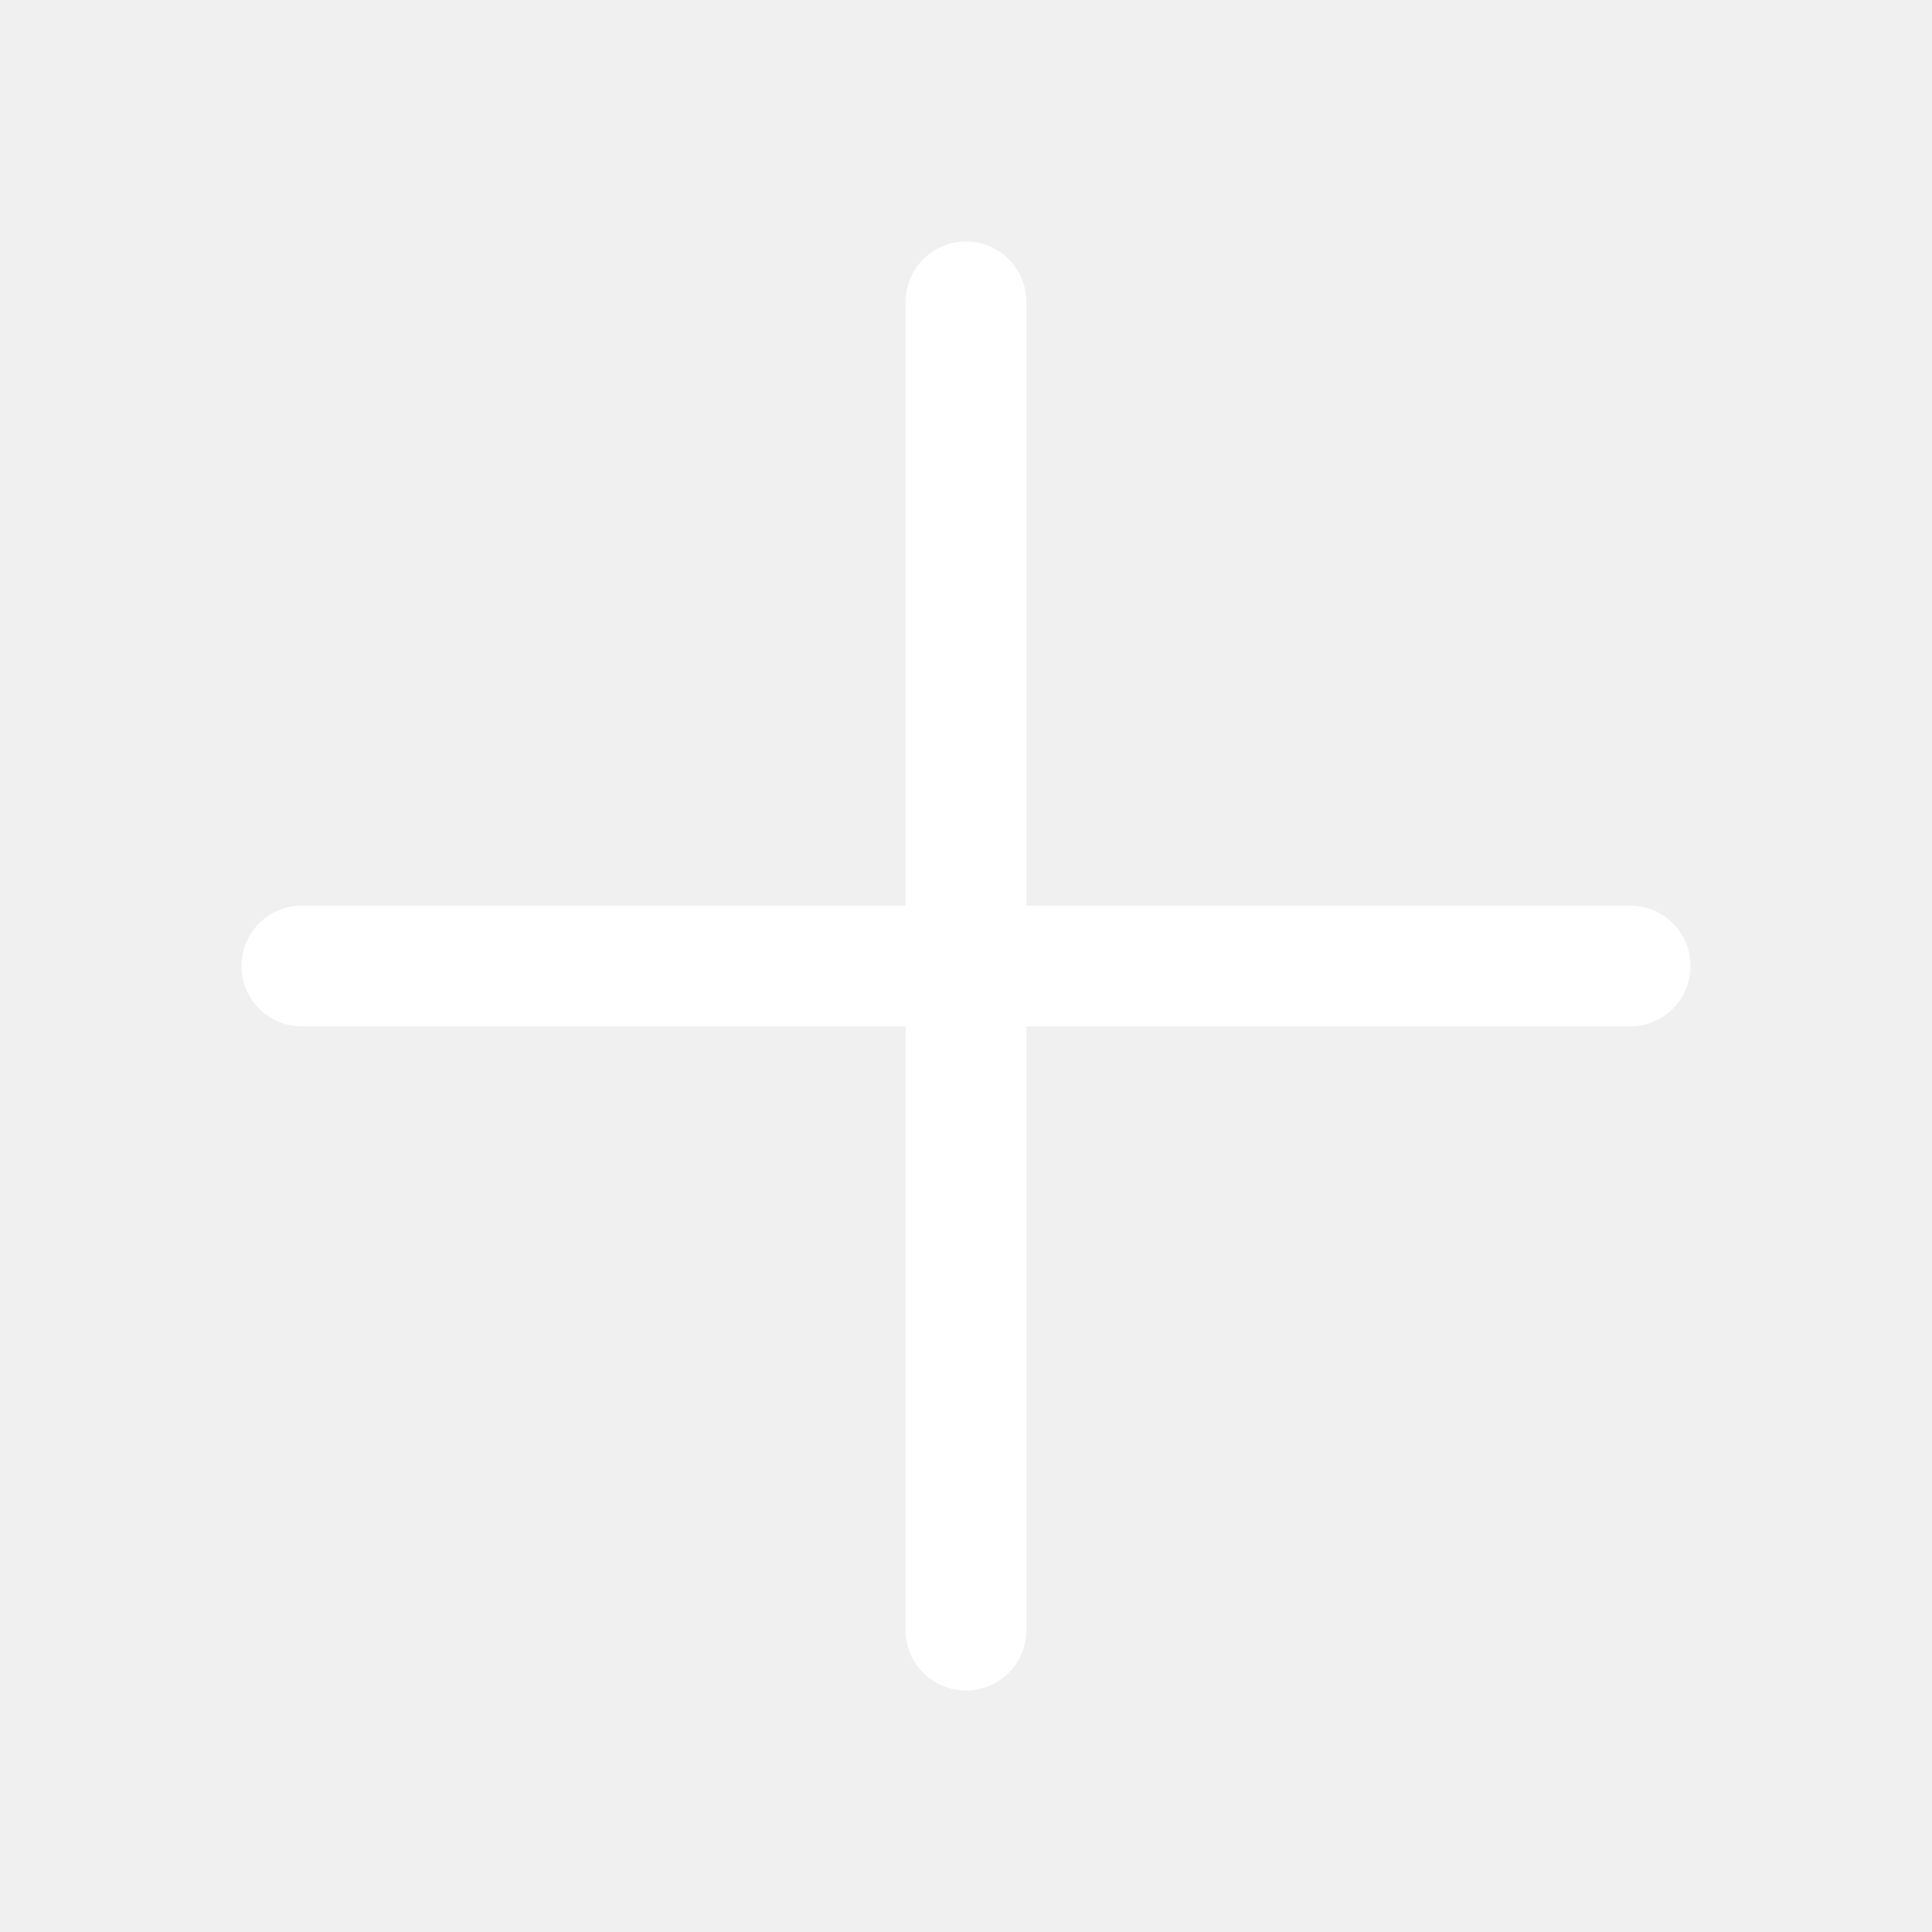
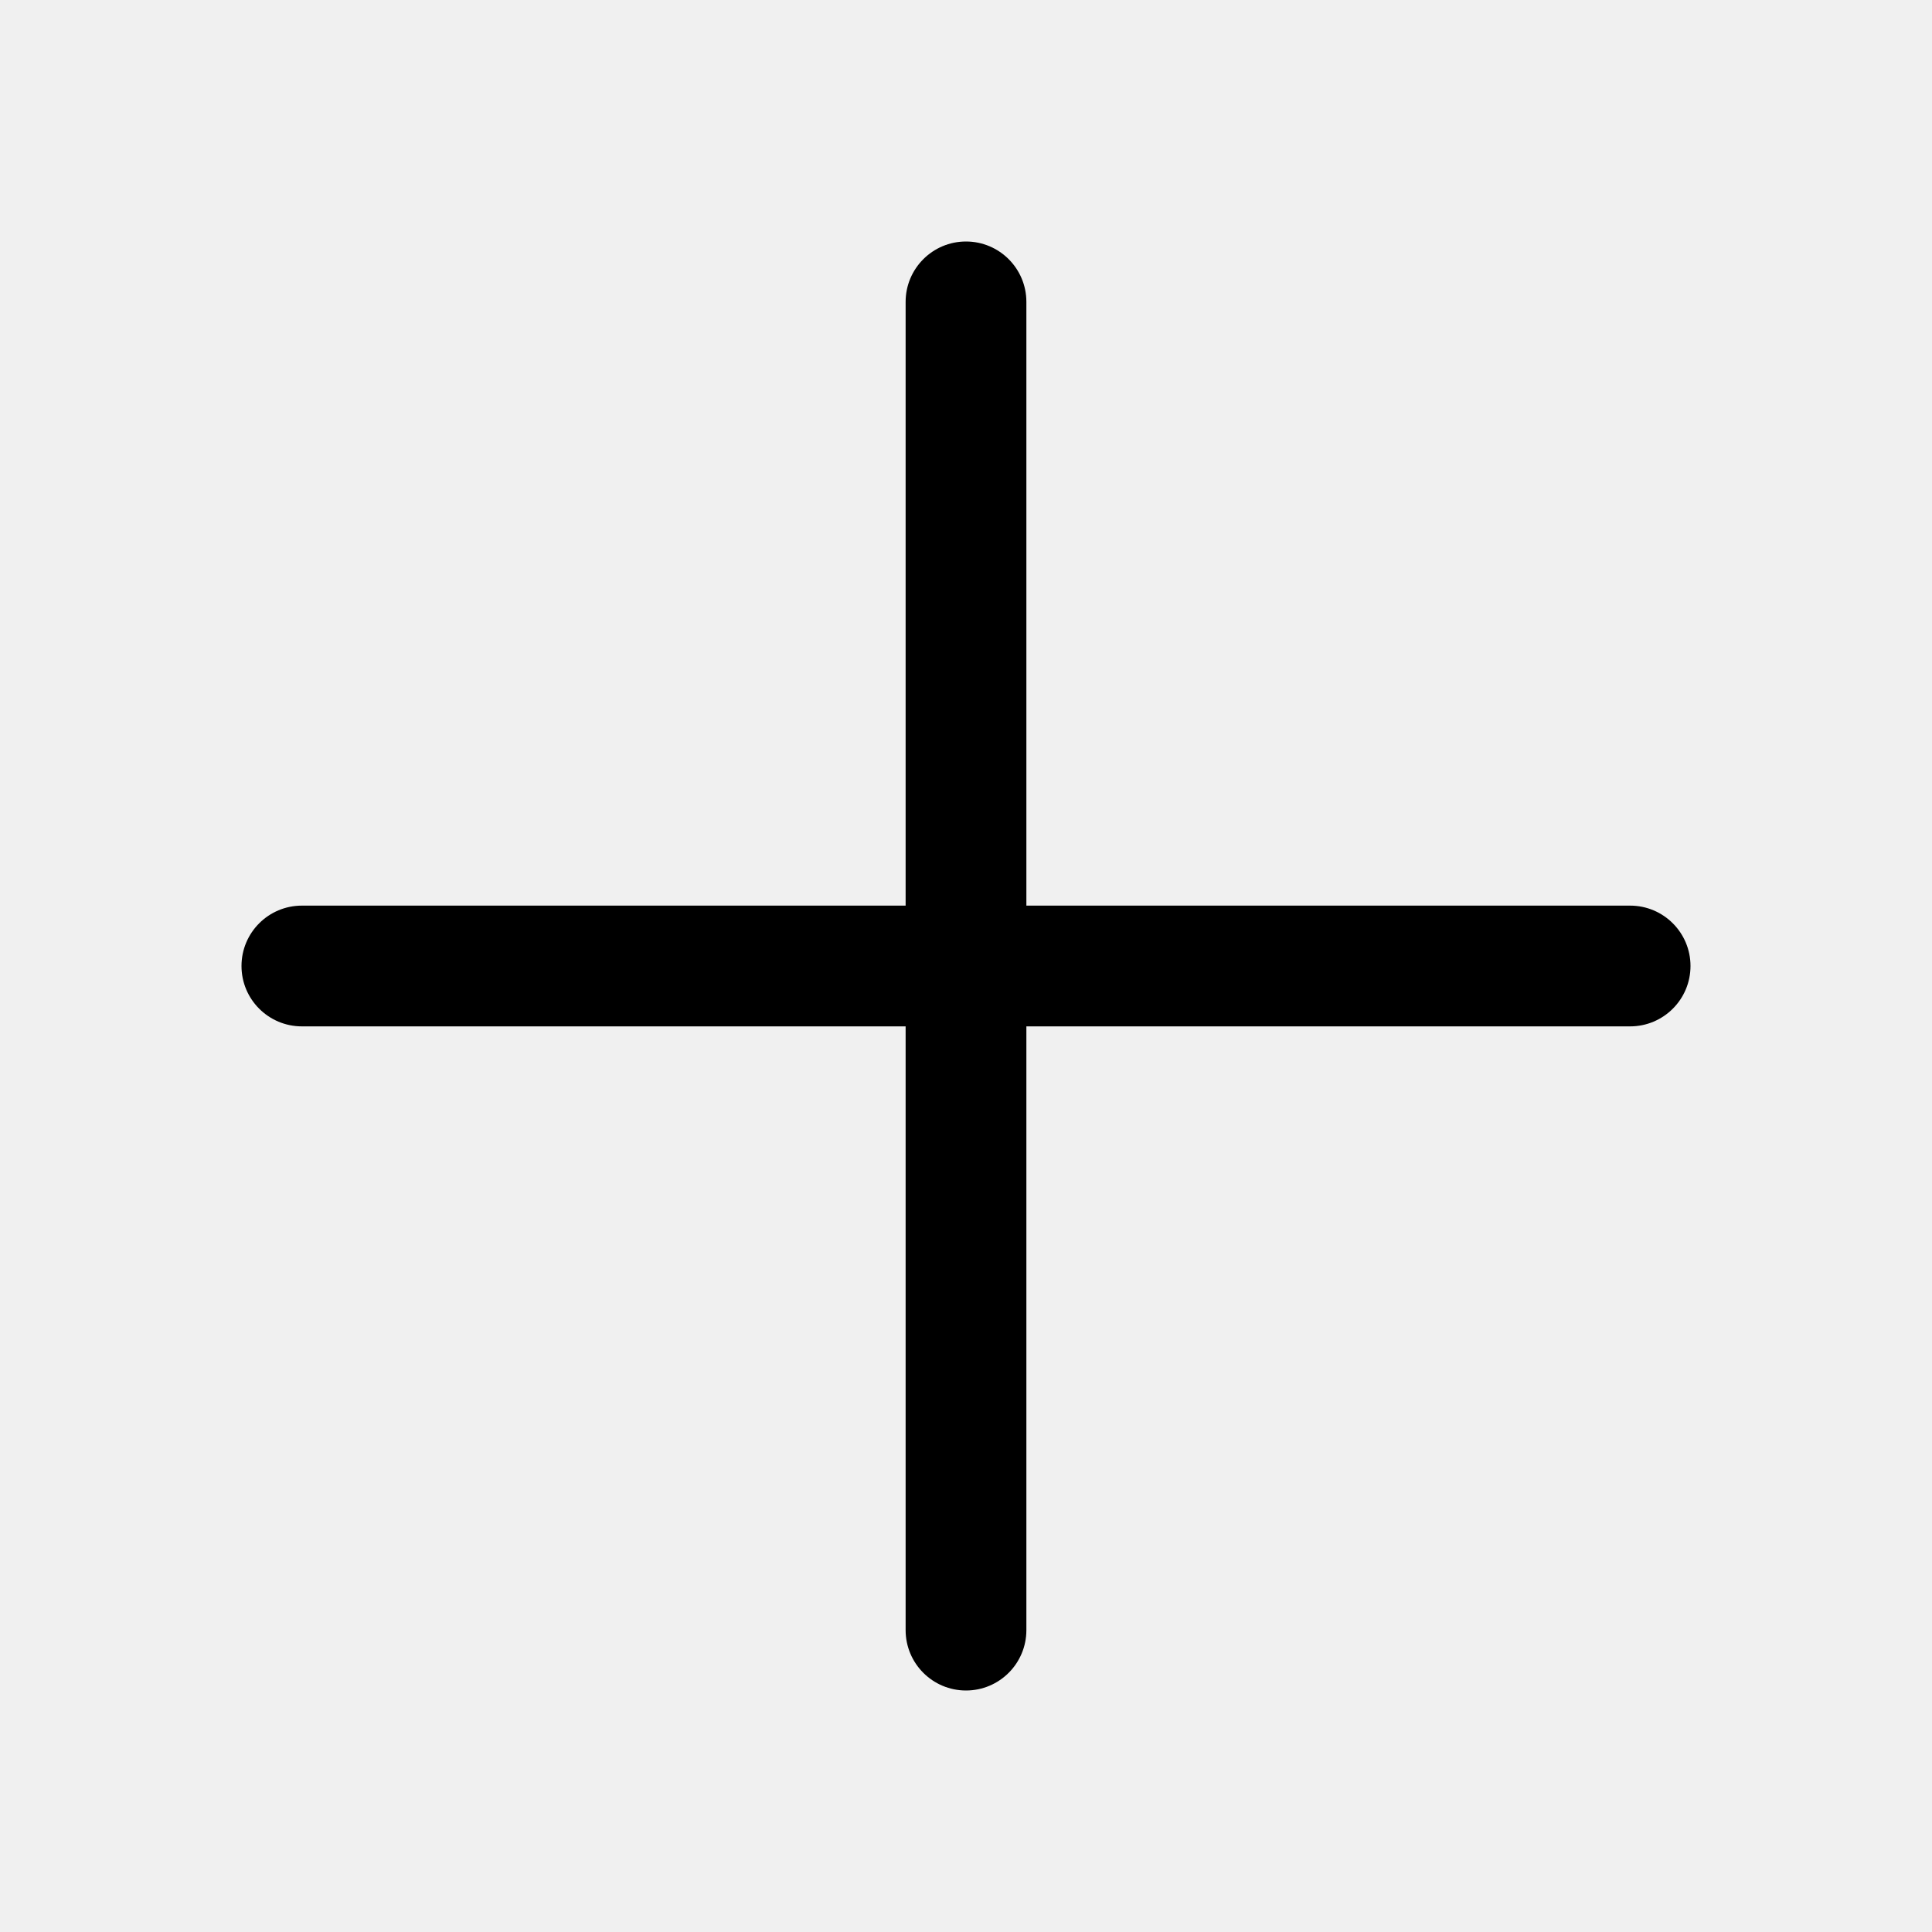
- <svg xmlns="http://www.w3.org/2000/svg" width="16" height="16" fill="white" class="bi bi-plus-lg">
+ <svg xmlns="http://www.w3.org/2000/svg" width="16" height="16" class="bi bi-plus-lg">
  <path fill-rule="evenodd" d="M8 2a.5.5 0 0 1 .5.5v5h5a.5.5 0 0 1 0 1h-5v5a.5.5 0 0 1-1 0v-5h-5a.5.5 0 0 1 0-1h5v-5A.5.5 0 0 1 8 2Z" />
</svg>
